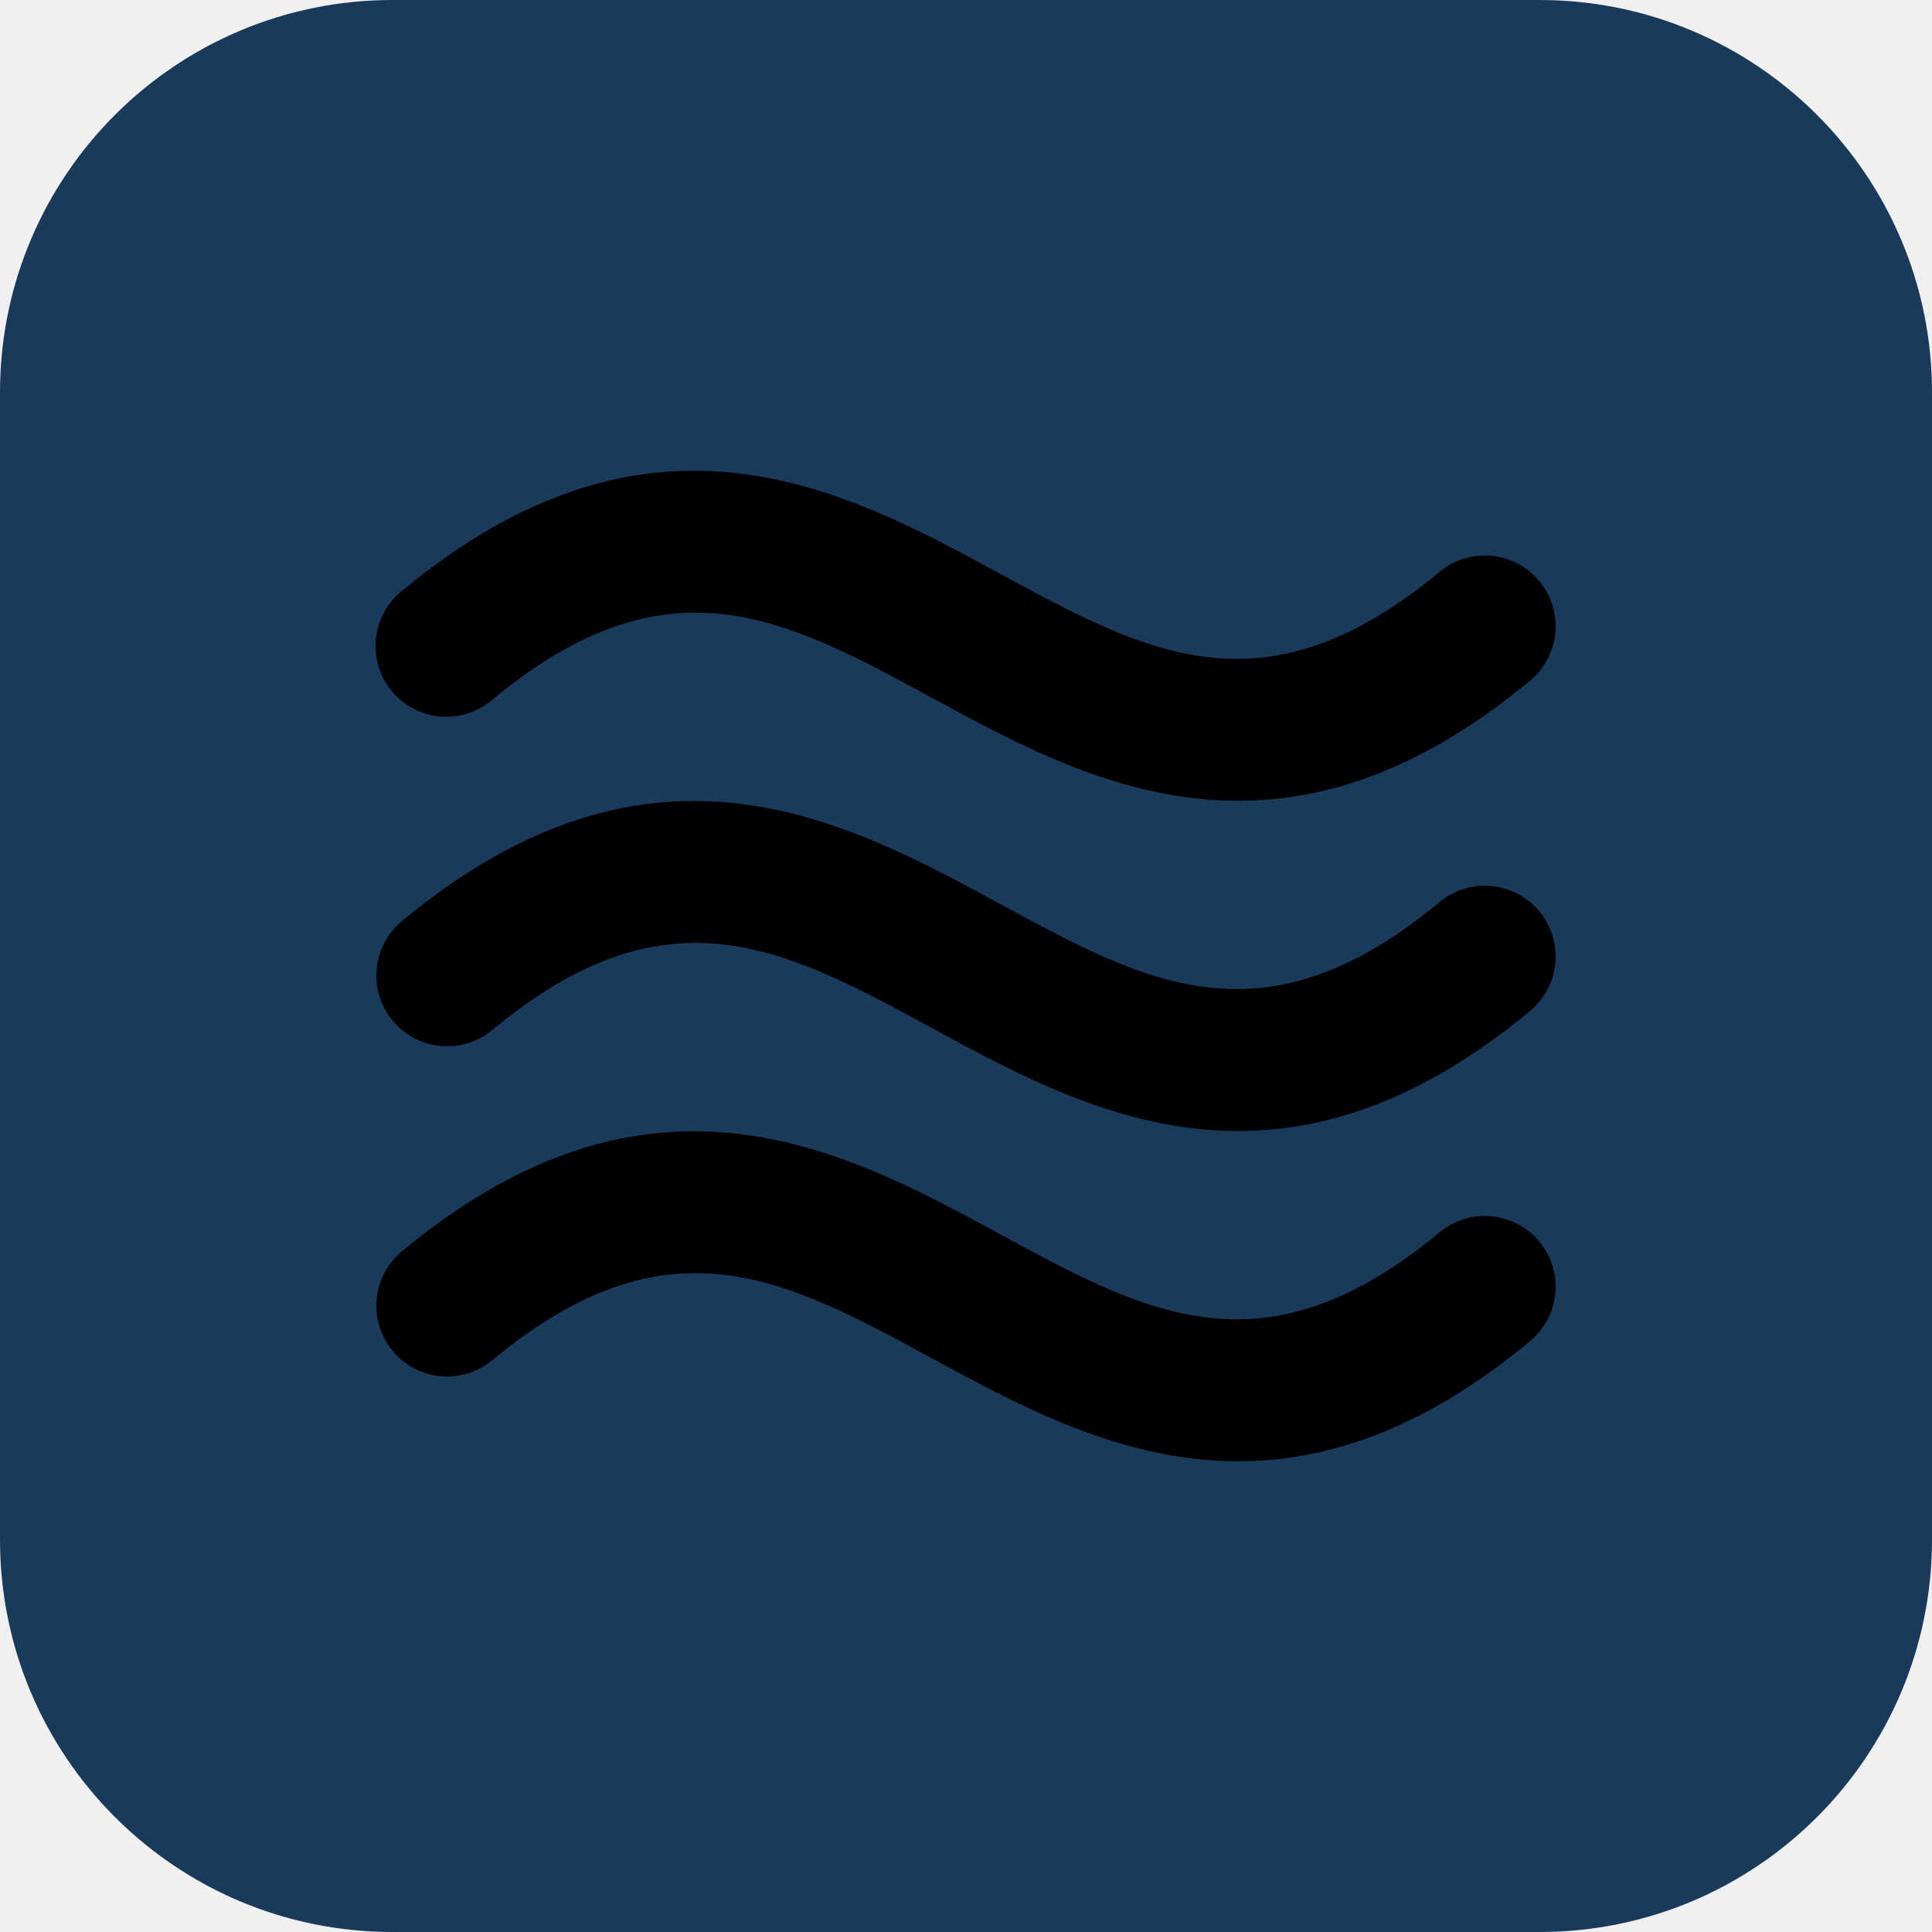
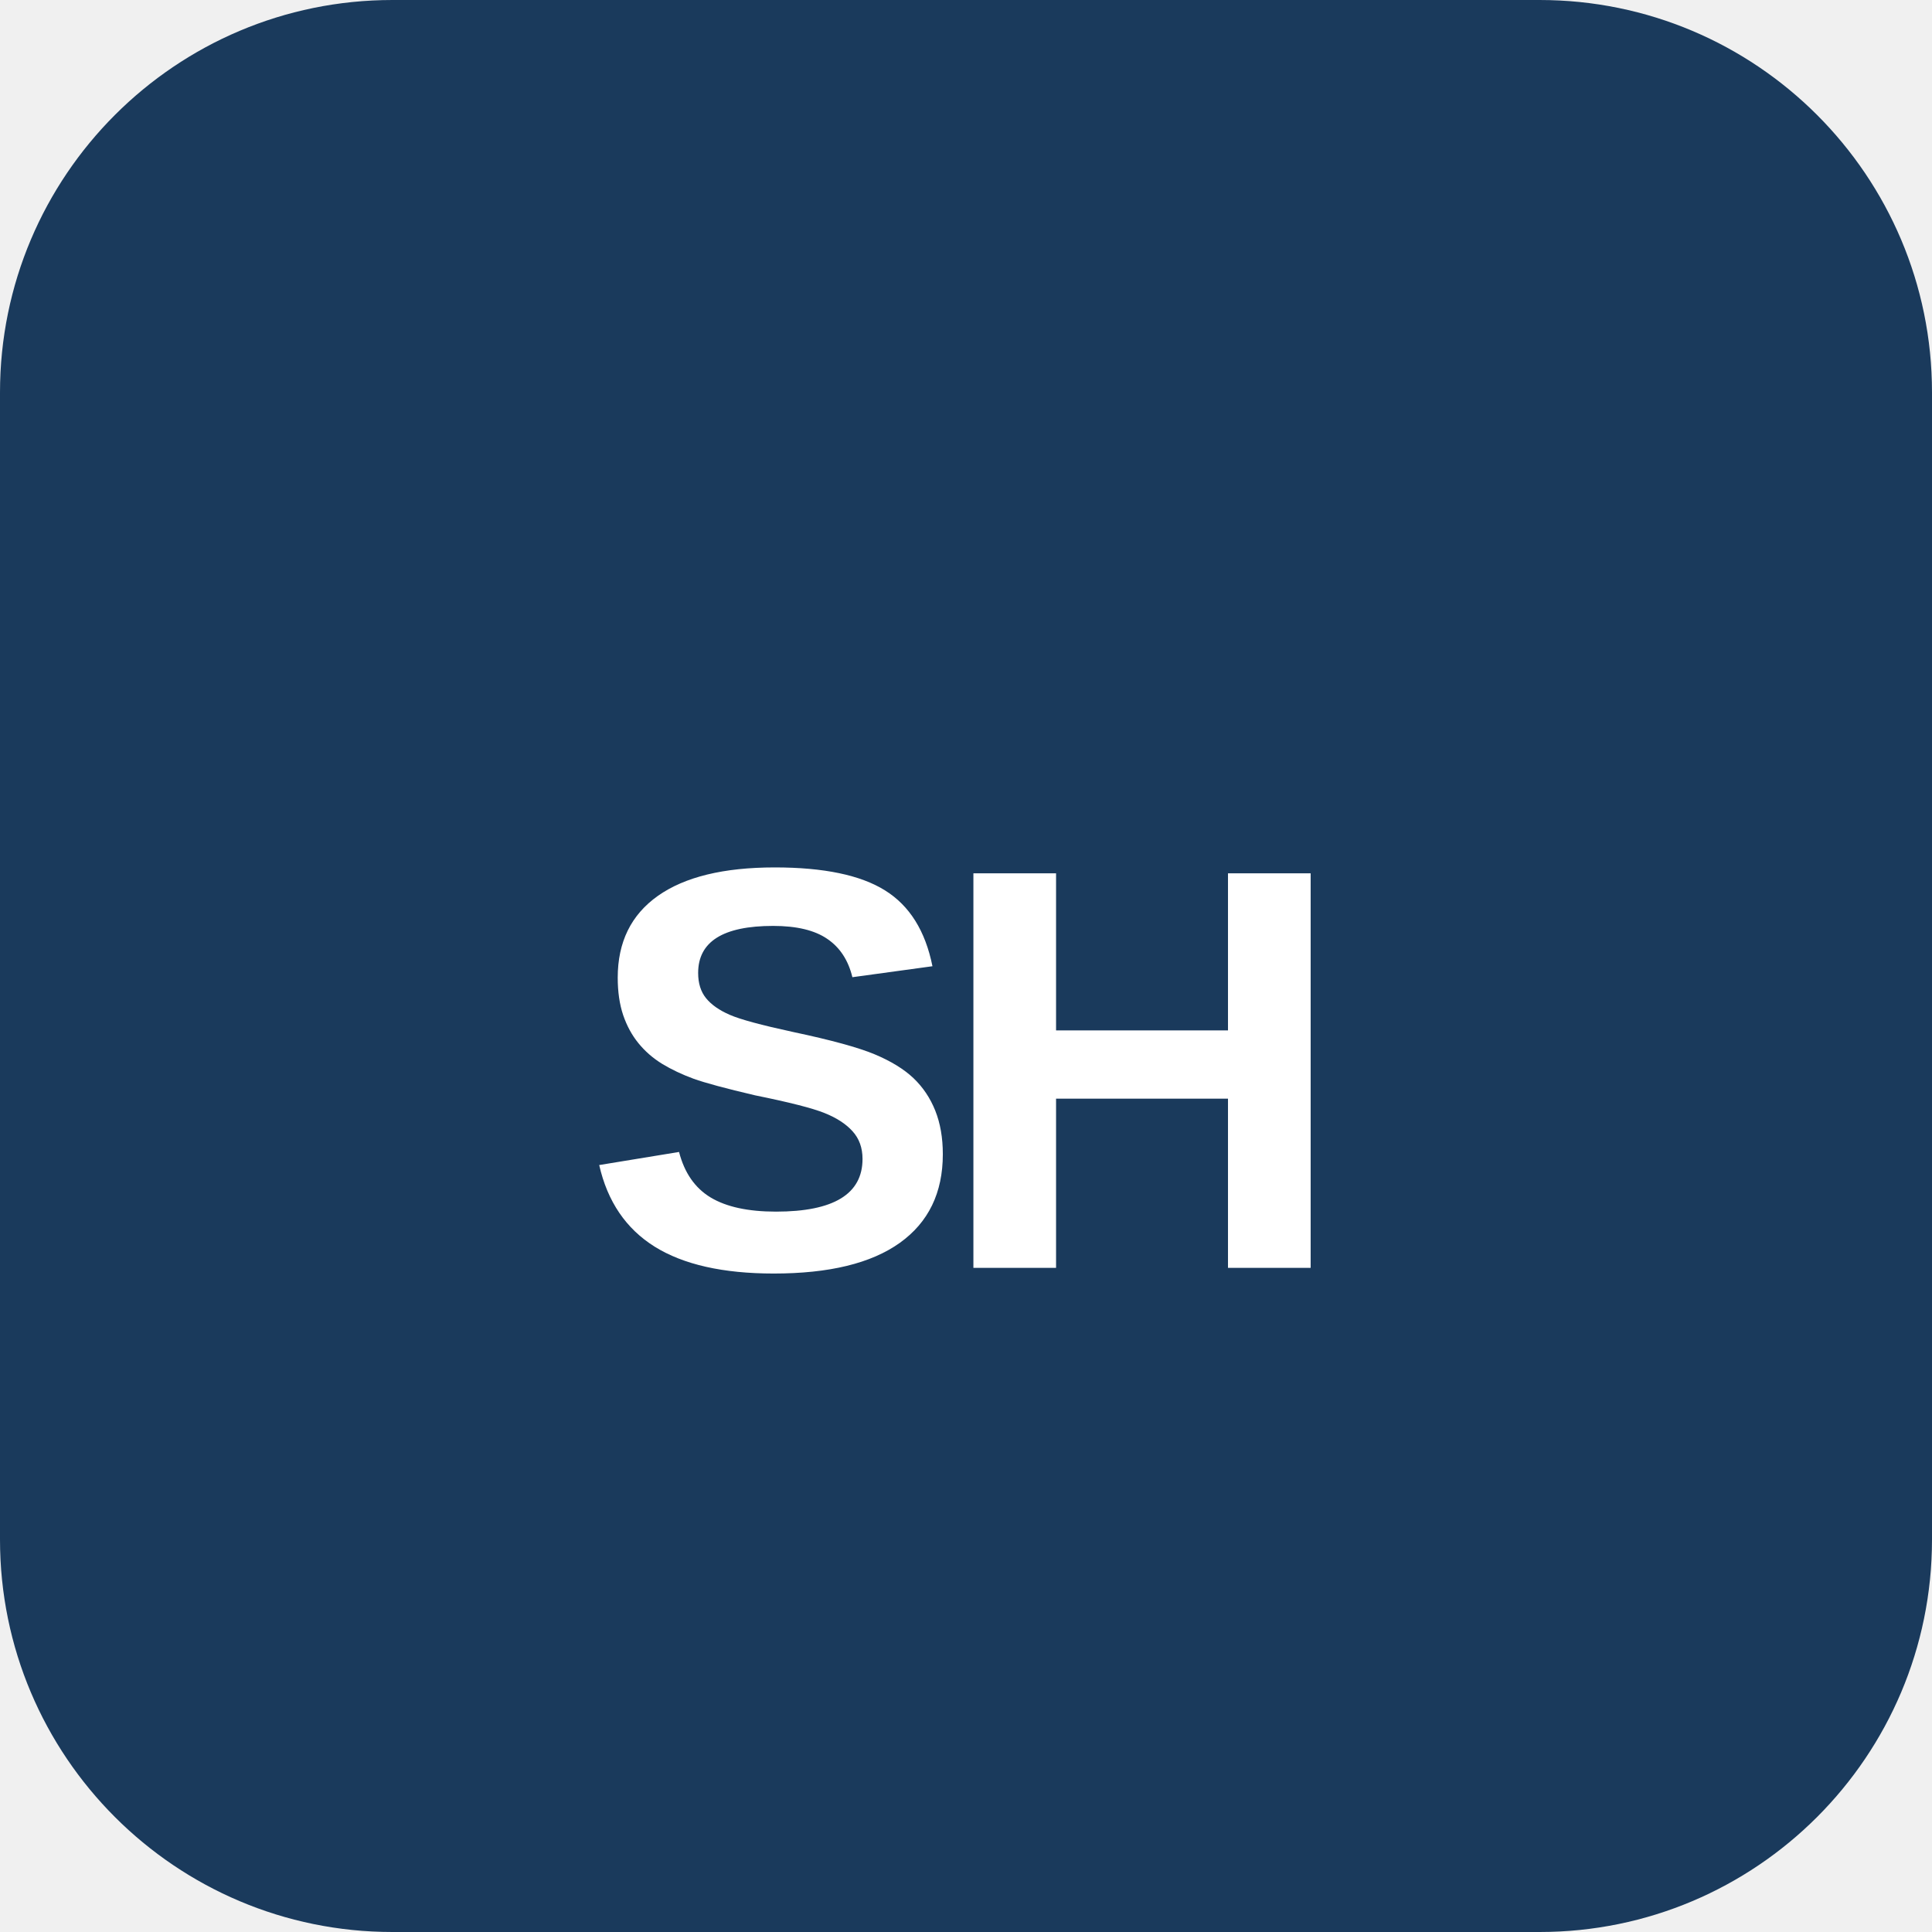
<svg xmlns="http://www.w3.org/2000/svg" viewBox="0 0 256 256" width="256" height="256">
  <rect width="256" height="256" rx="52" fill="#1a3a5c" />
-   <g transform="translate(28,28) scale(0.78125)">
-     <path d="M225.24,174.74a12,12,0,0,1-1.58,16.89C205.49,206.71,189.06,212,174.15,212c-19.76,0-36.86-9.29-51.88-17.44-25.06-13.62-44.86-24.37-74.61.3a12,12,0,1,1-15.32-18.48c42.25-35,75-17.23,101.39-2.92,25.06,13.61,44.86,24.37,74.61-.3A12,12,0,0,1,225.24,174.74Zm-16.9-57.59c-29.75,24.67-49.55,13.91-74.61.3-26.35-14.3-59.14-32.11-101.39,2.92a12,12,0,0,0,15.32,18.48c29.75-24.67,49.55-13.92,74.61-.3,15,8.15,32.12,17.44,51.88,17.44,14.91,0,31.34-5.29,49.51-20.36a12,12,0,0,0-15.32-18.48ZM47.66,82.84c29.75-24.67,49.55-13.92,74.61-.3,15,8.15,32.12,17.44,51.88,17.44,14.91,0,31.34-5.29,49.51-20.36a12,12,0,0,0-15.32-18.48c-29.75,24.67-49.55,13.92-74.61.3-26.35-14.3-59.14-32.11-101.39,2.93A12,12,0,1,0,47.66,82.84Z" />
-   </g>
+   <text x="128" y="168" font-family="-apple-system, 'Helvetica Neue', Arial, sans-serif" font-size="76" font-weight="900" fill="white" text-anchor="middle" letter-spacing="-4">SH</text>
</svg>
